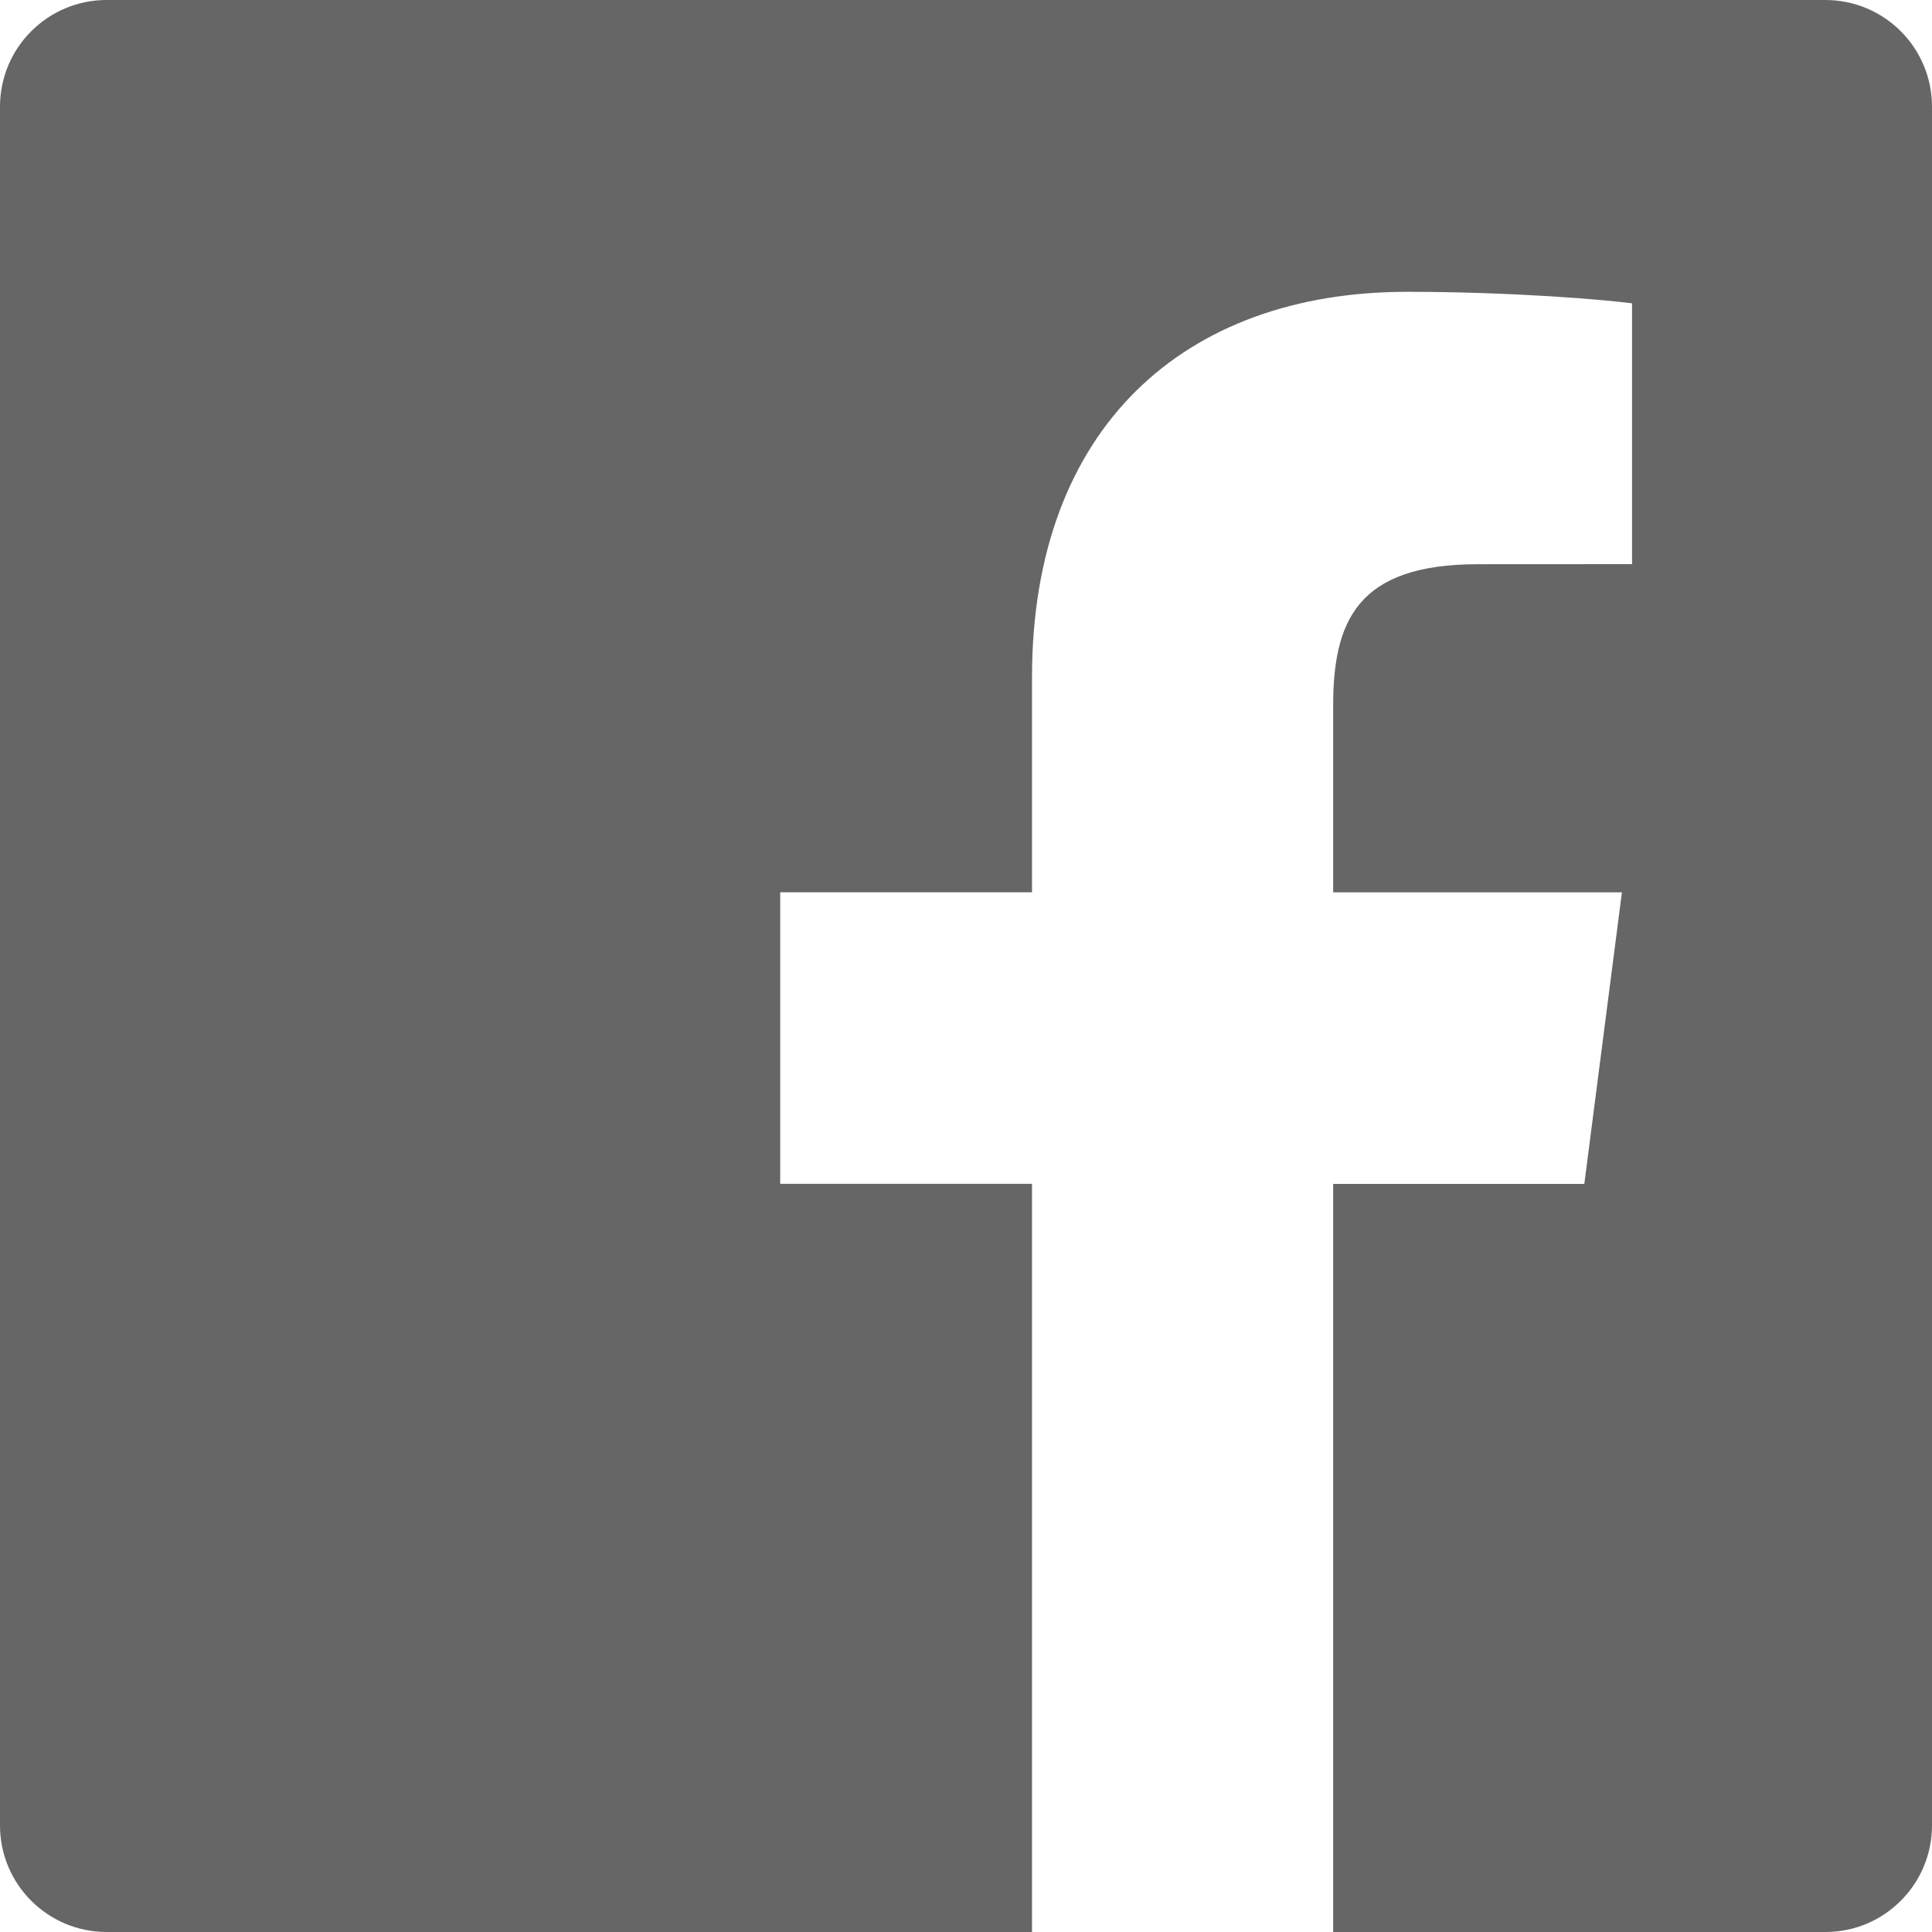
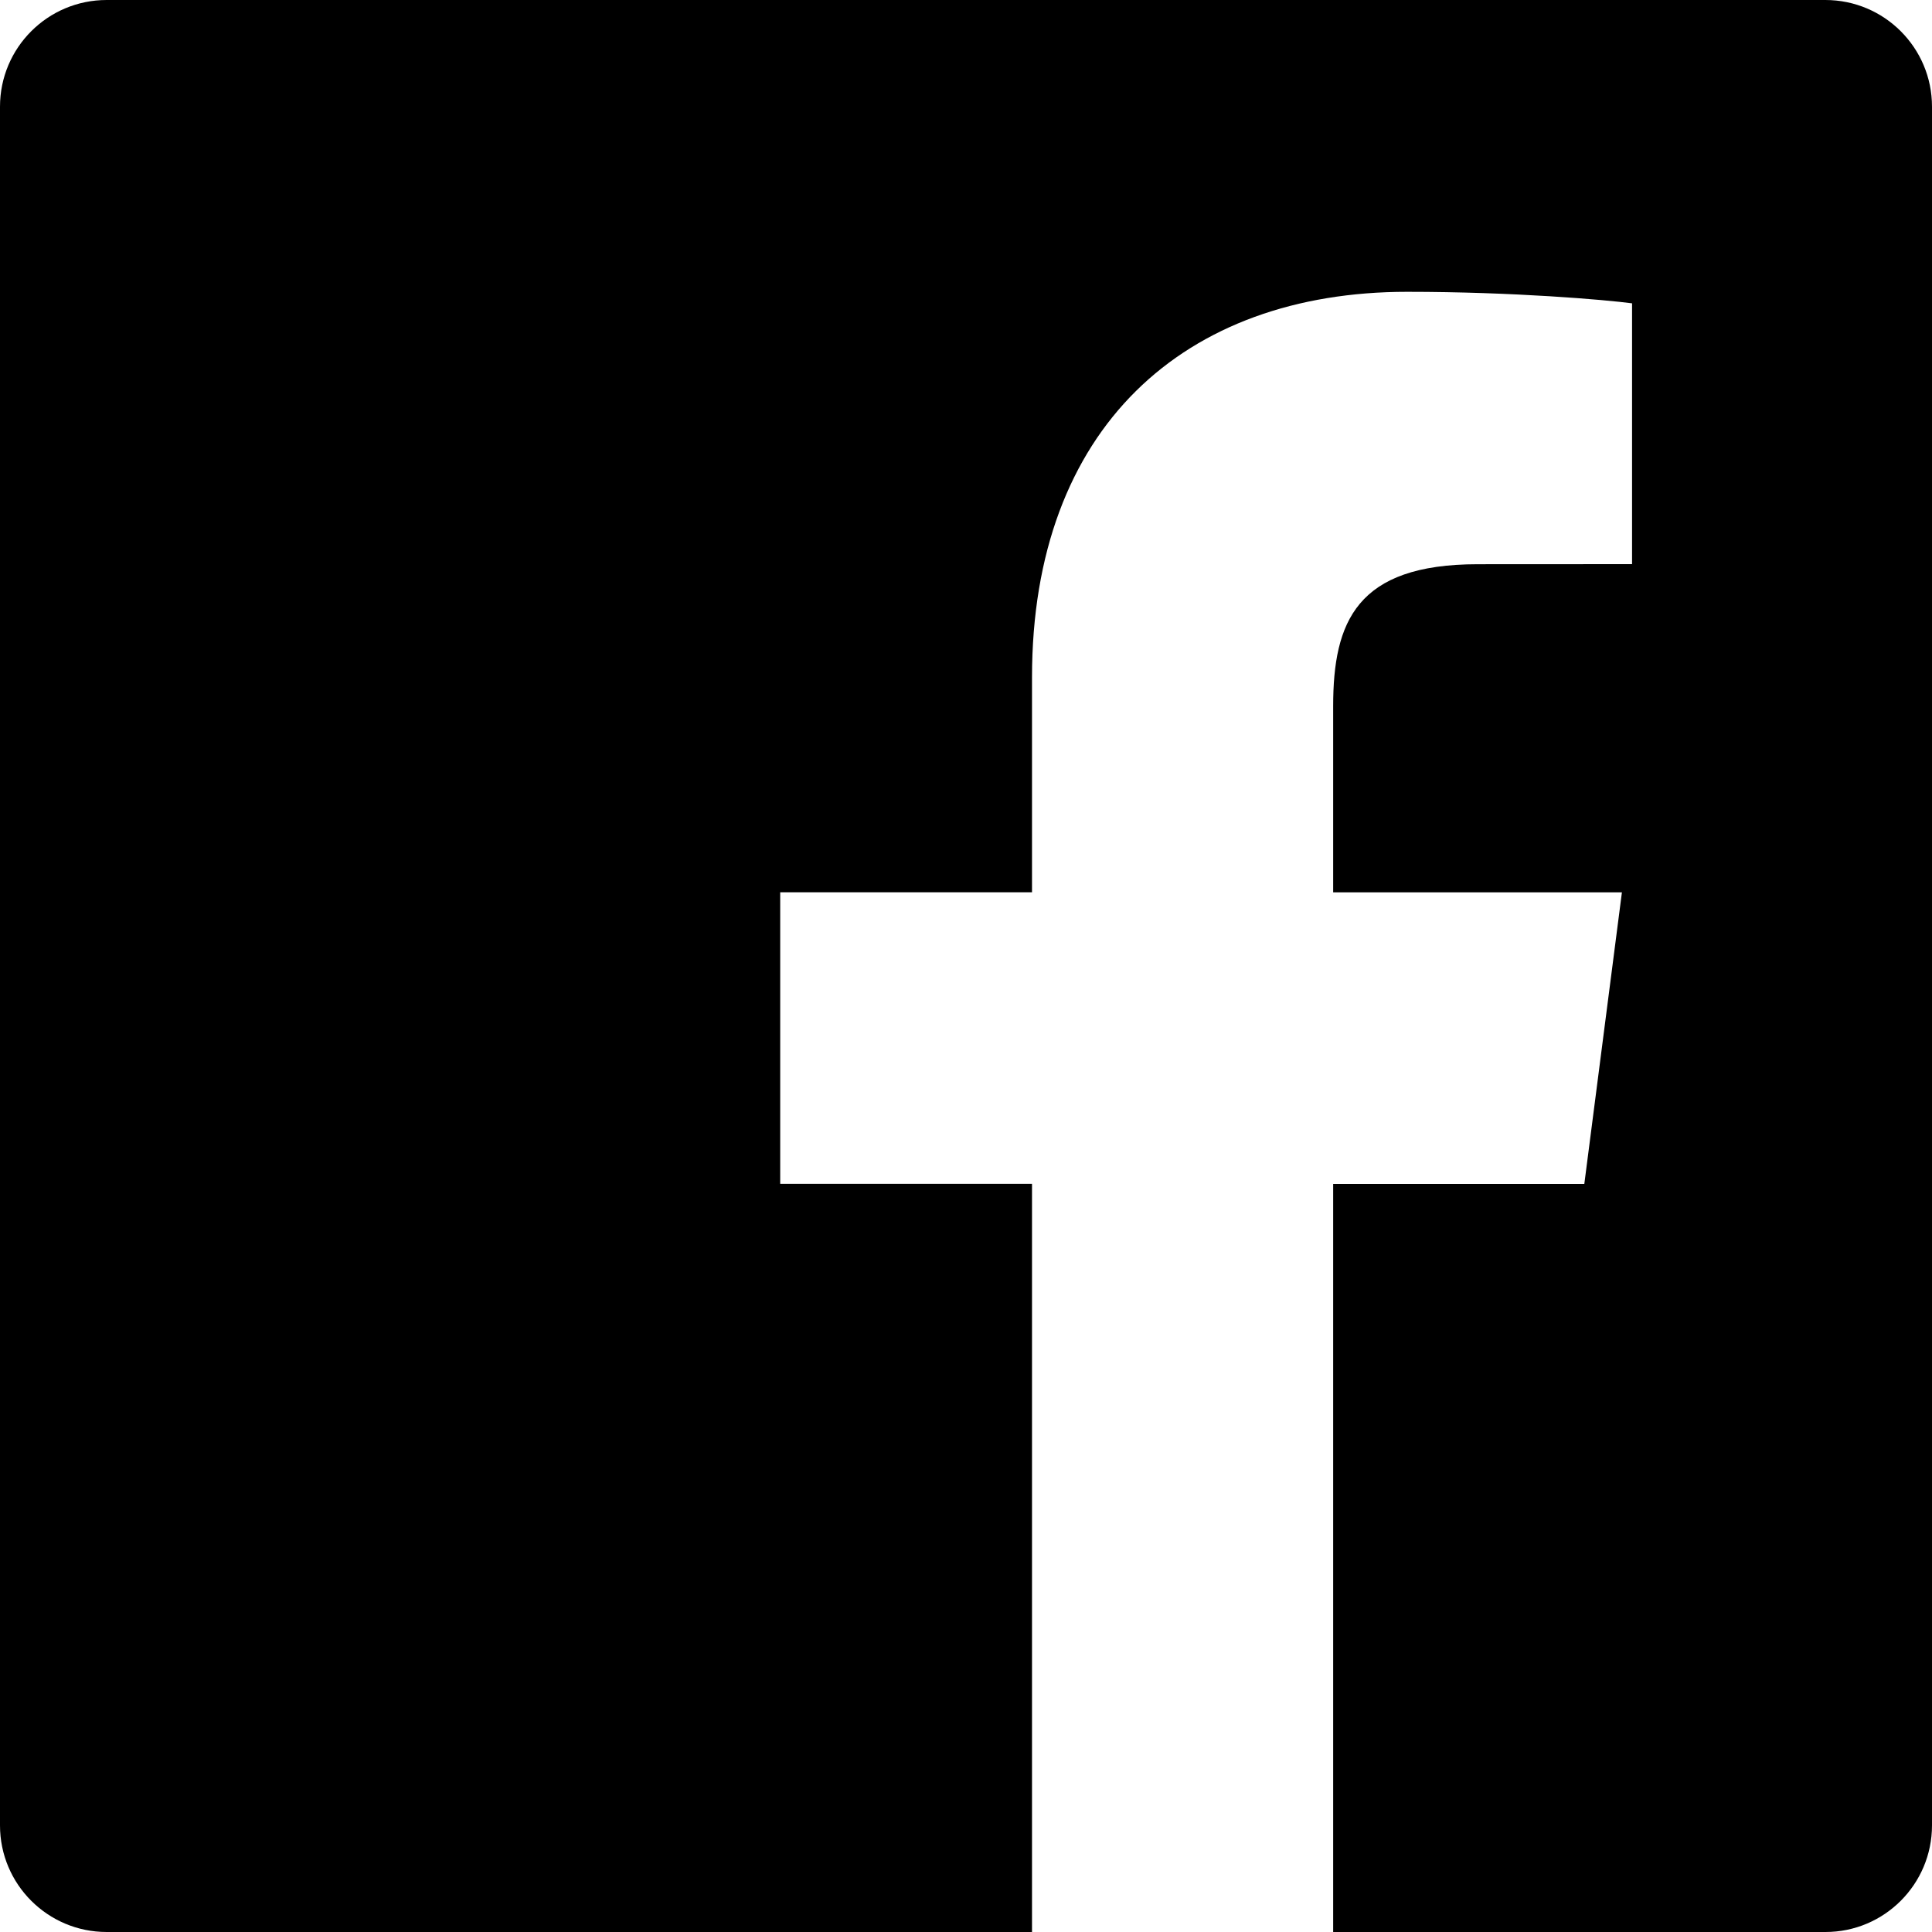
<svg xmlns="http://www.w3.org/2000/svg" width="24" height="24" fill="none">
-   <path opacity=".6" d="M22.675 0H1.325C.593 0 0 .593 0 1.325v21.351C0 23.407.593 24 1.325 24H12.82v-9.294H9.692v-3.622h3.128V8.413c0-3.1 1.893-4.788 4.659-4.788 1.325 0 2.463.099 2.795.143v3.24l-1.918.001c-1.504 0-1.795.715-1.795 1.763v2.313h3.587l-.467 3.622h-3.12V24h6.116c.73 0 1.323-.593 1.323-1.325V1.325C24 .593 23.407 0 22.675 0z" fill="currentColor" />
+   <path d="M22.675 0H1.325C.593 0 0 .593 0 1.325v21.351C0 23.407.593 24 1.325 24H12.82v-9.294H9.692v-3.622h3.128V8.413c0-3.1 1.893-4.788 4.659-4.788 1.325 0 2.463.099 2.795.143v3.24l-1.918.001c-1.504 0-1.795.715-1.795 1.763v2.313h3.587l-.467 3.622h-3.12V24h6.116c.73 0 1.323-.593 1.323-1.325V1.325C24 .593 23.407 0 22.675 0z" fill="currentColor" />
</svg>
